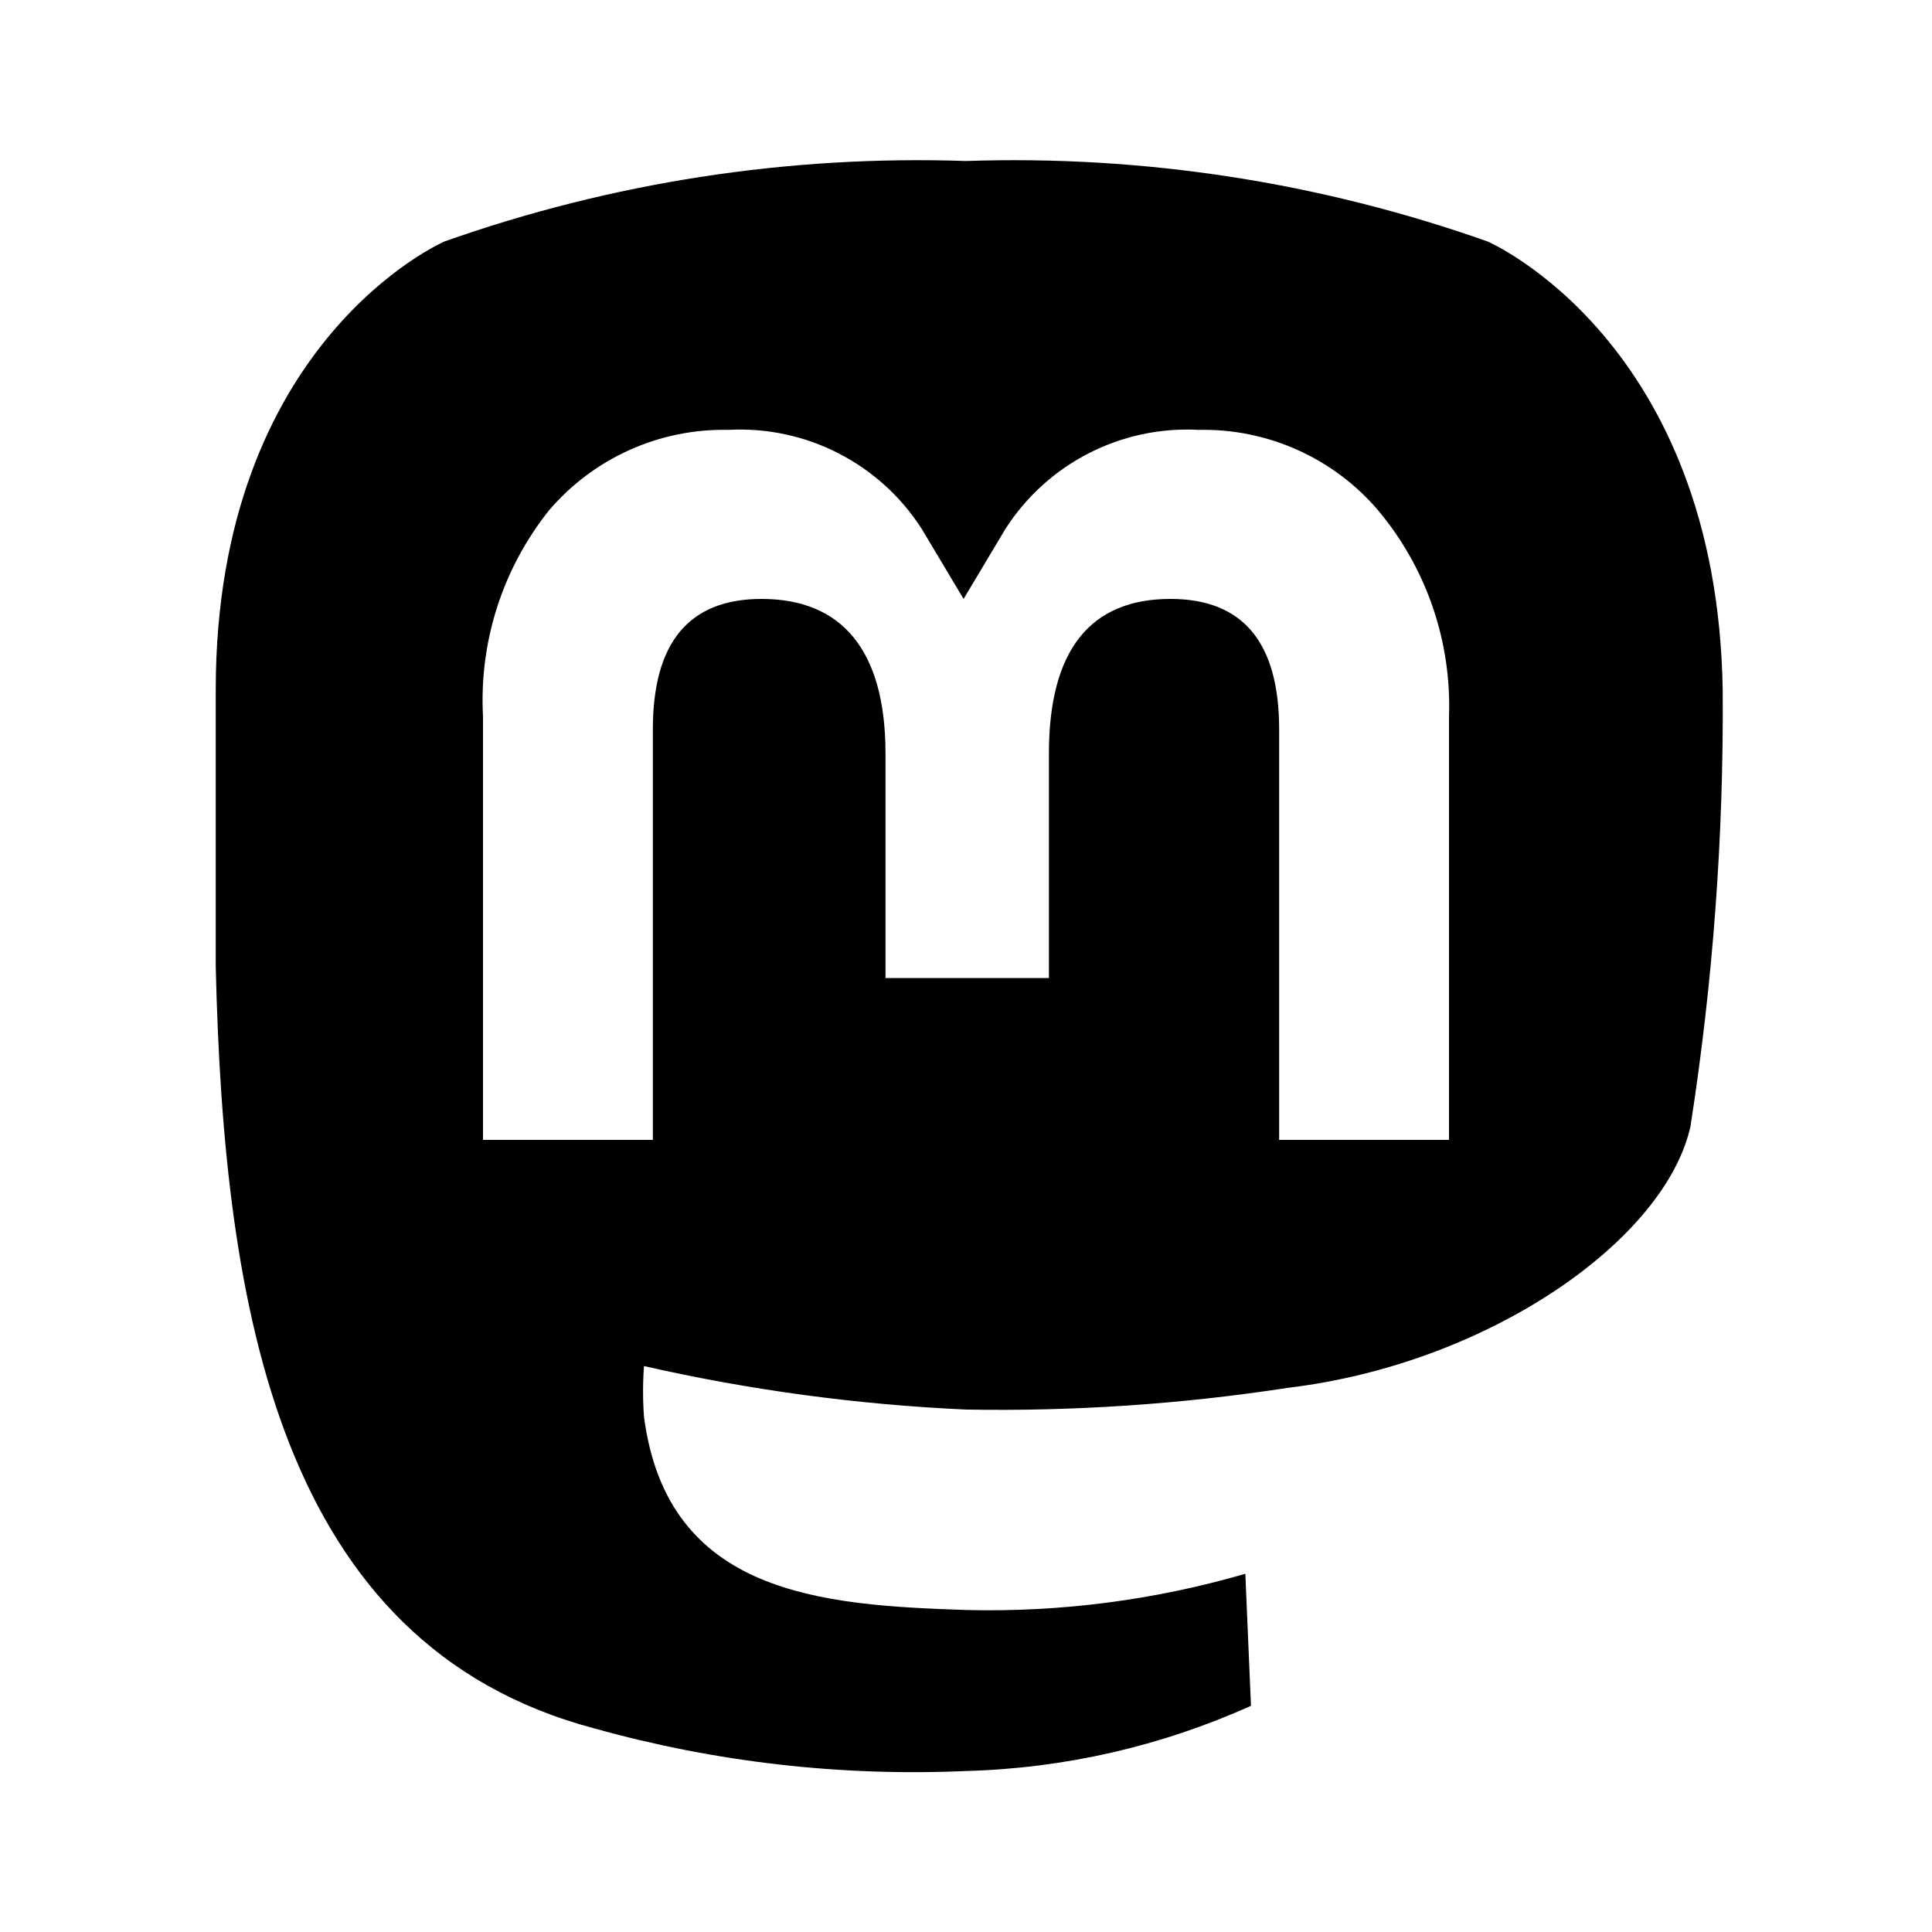
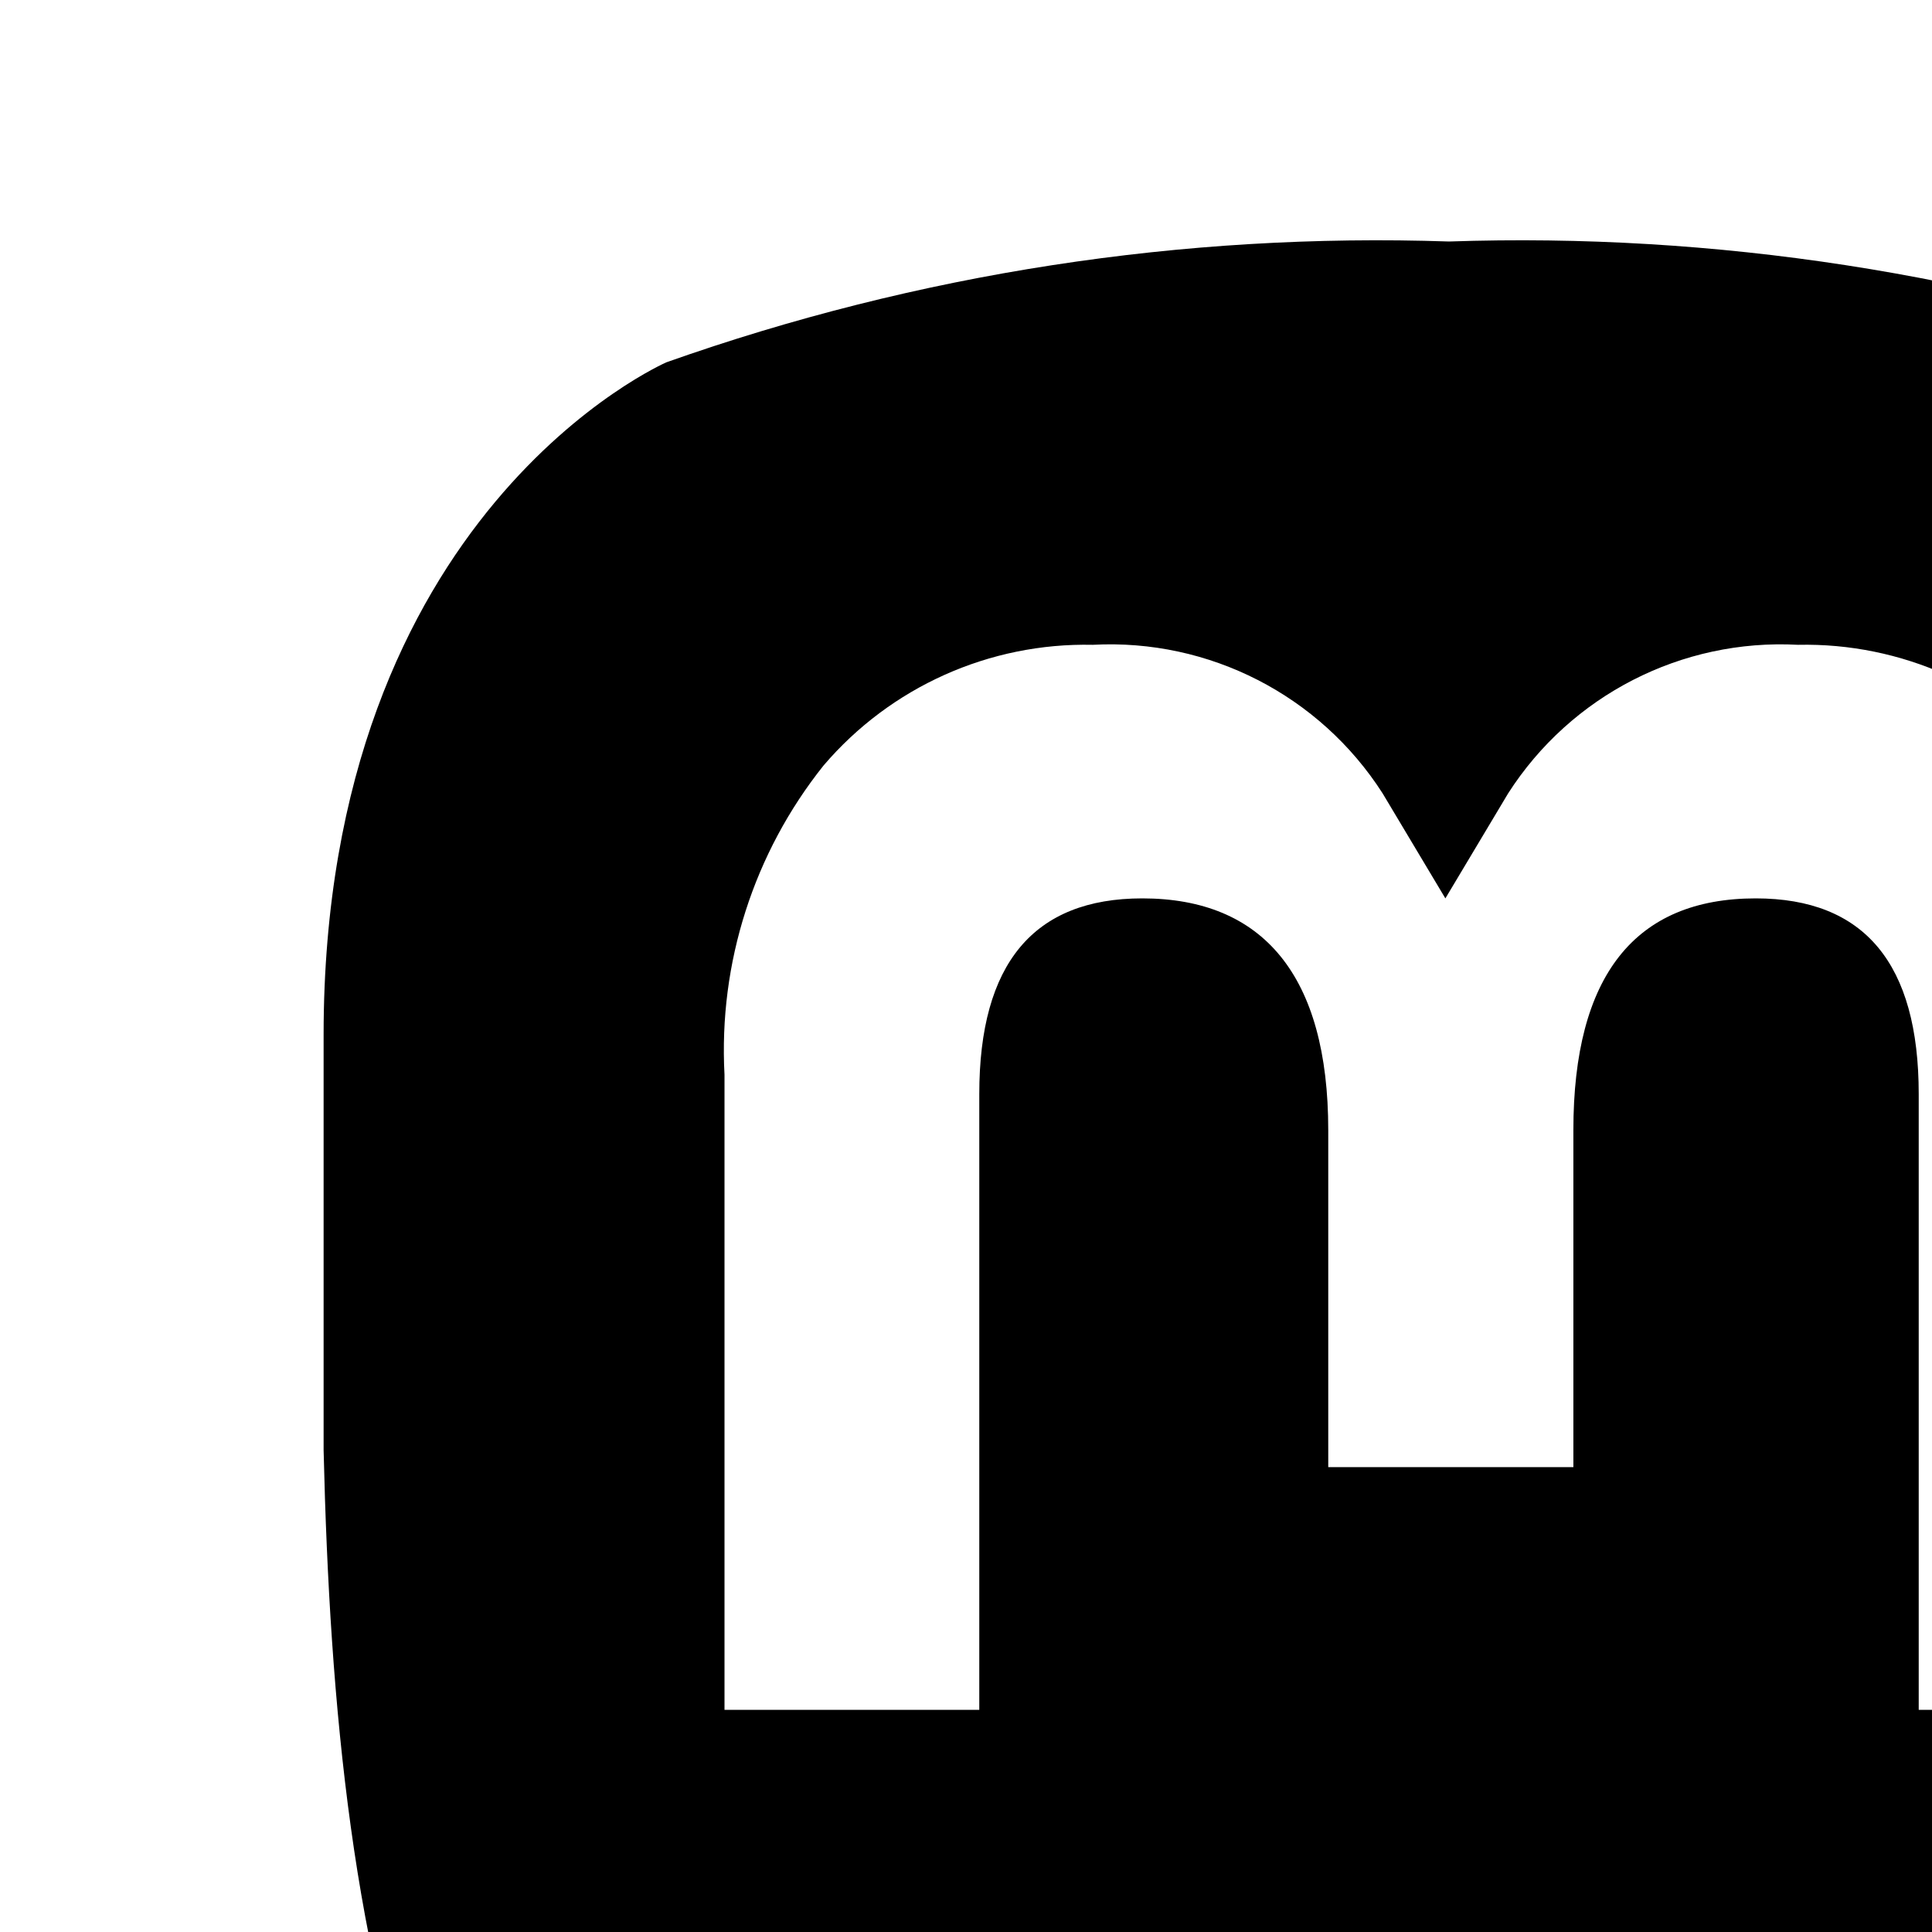
- <svg xmlns="http://www.w3.org/2000/svg" width="24" height="24">
+ <svg viewBox="0 0 16 16">
  <path d="M16 17.24c2.5-.3 4.69-1.84 5-3.25a33.59 33.59 0 0 0 .4-5.42C21.33 4.23 18.48 3 18.48 3A17.64 17.64 0 0 0 12 2a17.64 17.64 0 0 0-6.48 1S2.68 4.23 2.68 8.57v3.44c.1 4.24.78 8.42 4.7 9.46A14.73 14.73 0 0 0 12 22a9.21 9.21 0 0 0 3.54-.81l-.07-1.64A11.41 11.41 0 0 1 12 20c-1.8-.06-3.71-.19-4-2.4a4.26 4.26 0 0 1 0-.63 22.68 22.68 0 0 0 4 .54 23.6 23.6 0 0 0 4-.27zm-6.54-9.8q-1.35 0-1.35 1.62v5.1H6V8.9a3.78 3.78 0 0 1 .82-2.56 2.85 2.85 0 0 1 2.23-1 2.68 2.68 0 0 1 2.4 1.23l.52.87.52-.87a2.68 2.68 0 0 1 2.4-1.23 2.85 2.85 0 0 1 2.23 1A3.78 3.78 0 0 1 18 8.9v5.26h-2.11v-5.1q0-1.62-1.35-1.62c-1 0-1.51.64-1.51 1.92v2.79H11V9.36c0-1.28-.54-1.92-1.54-1.92z" />
</svg>
